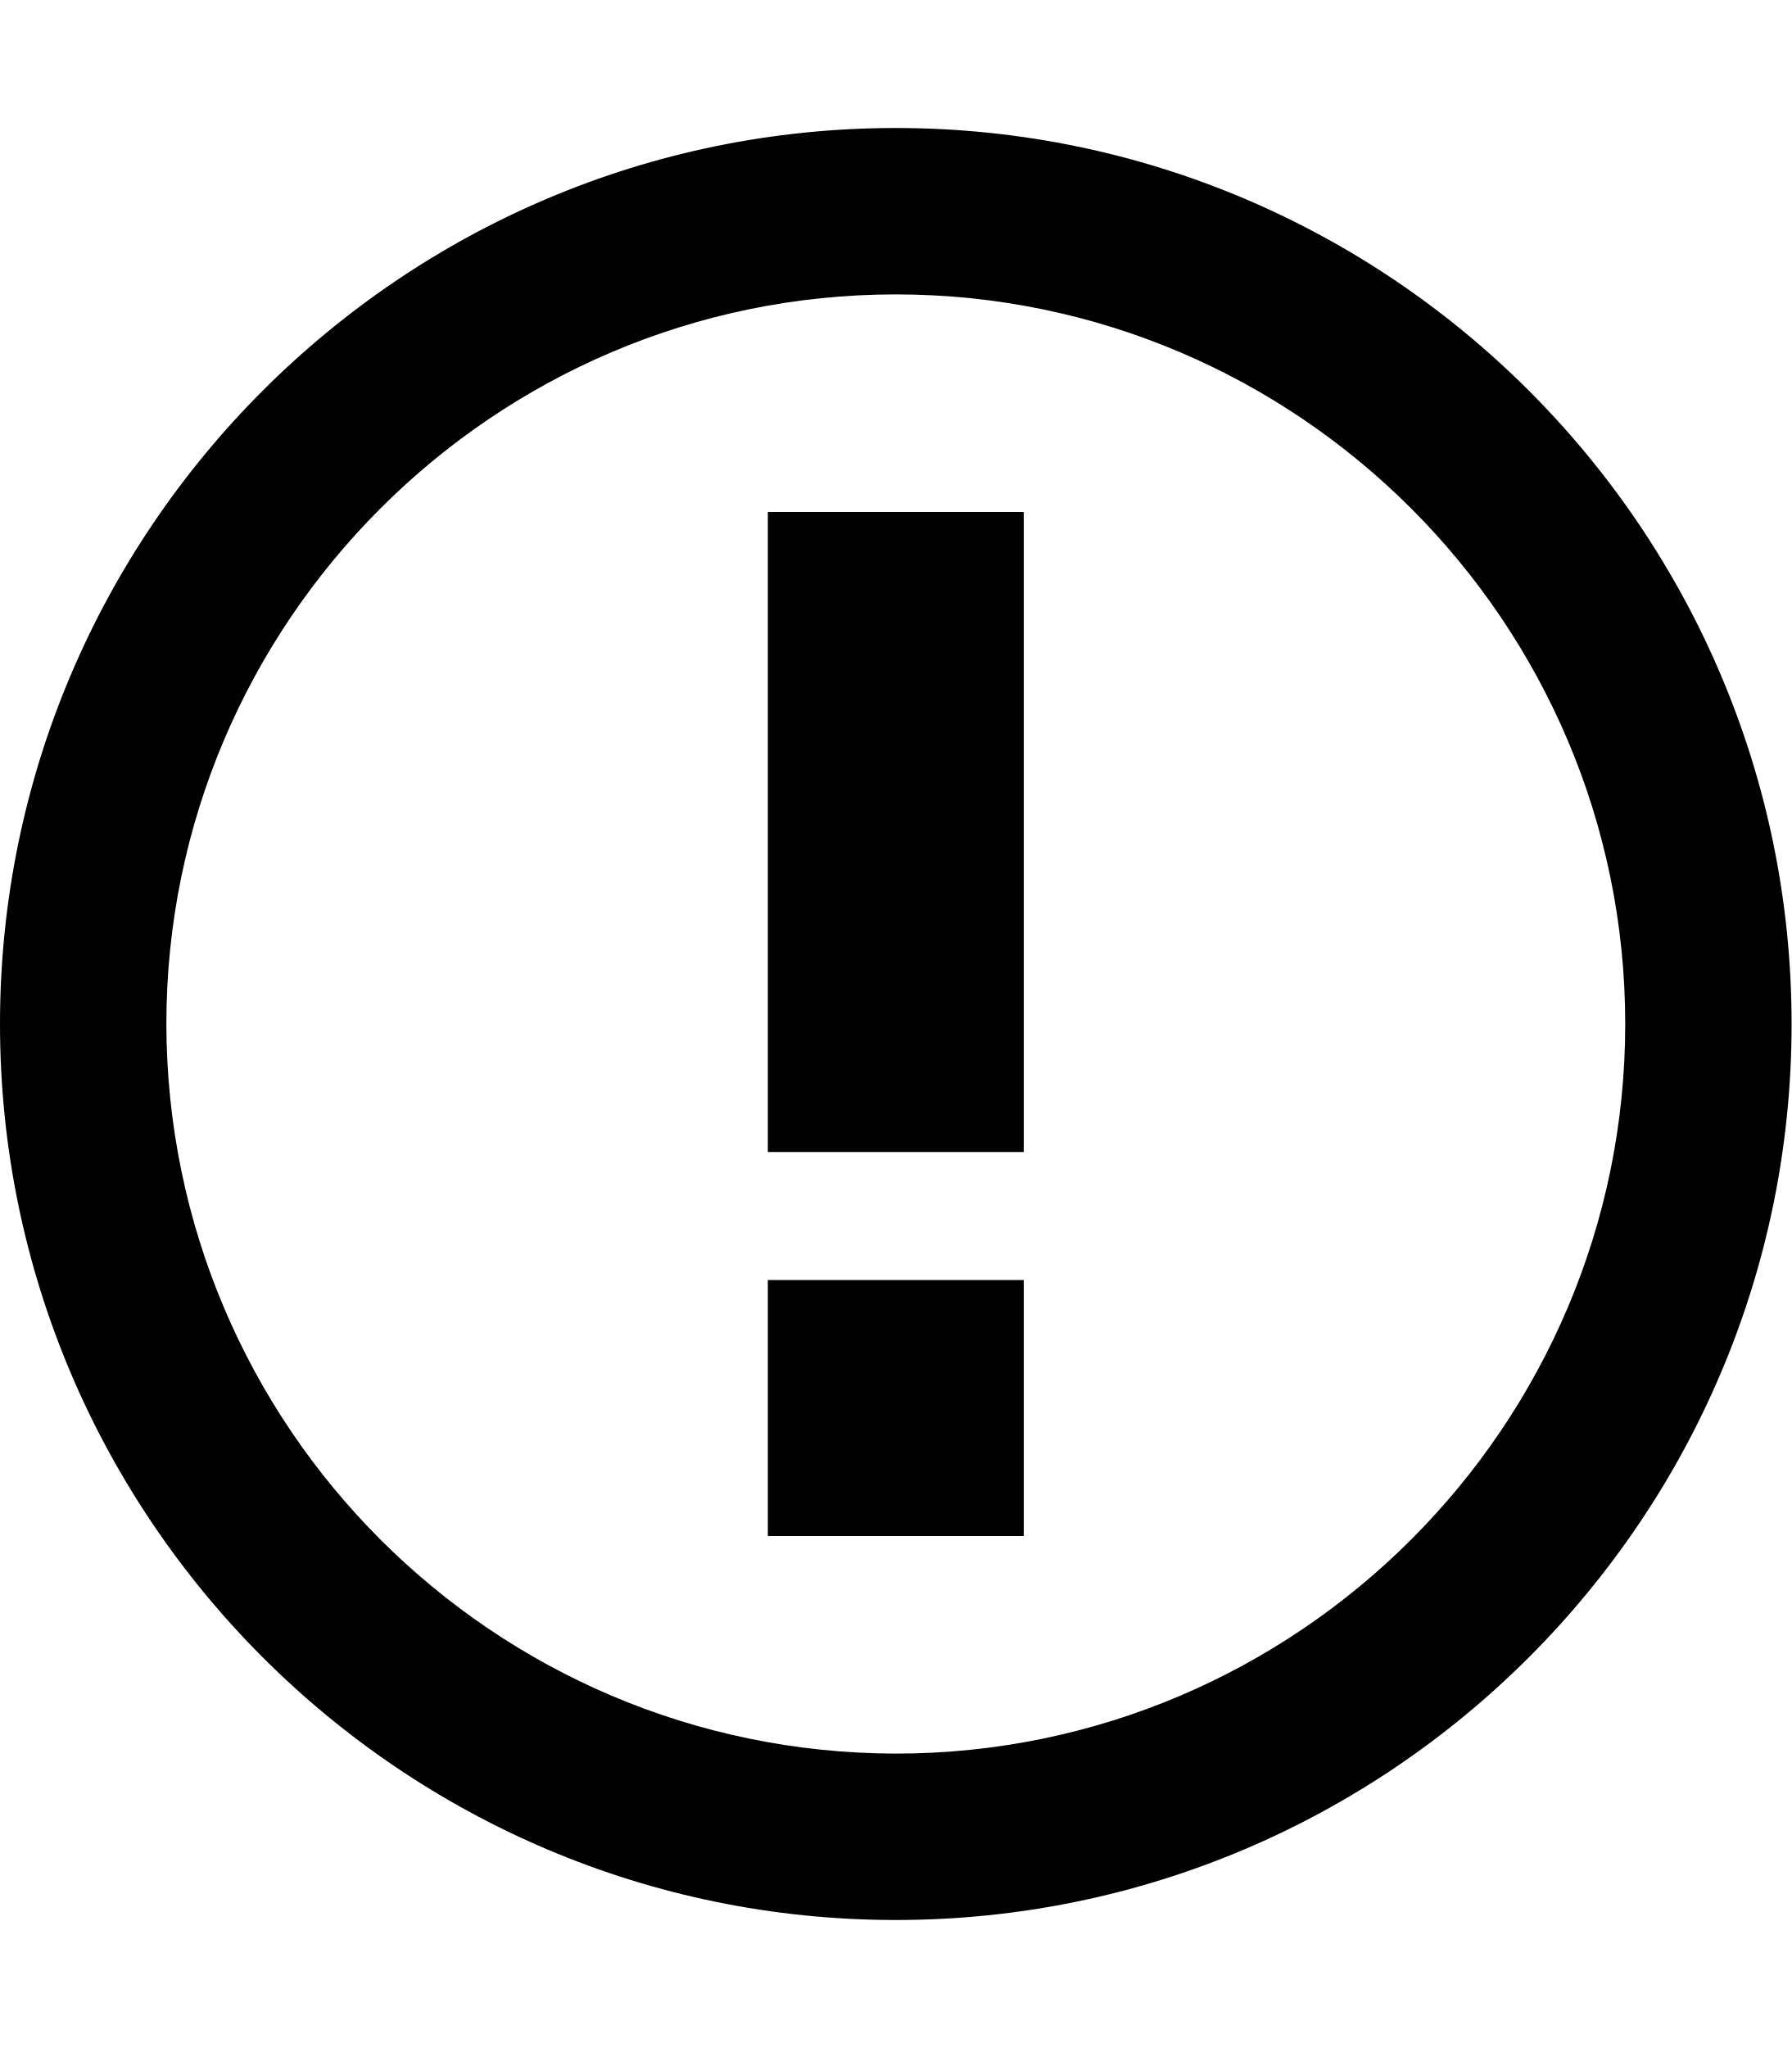
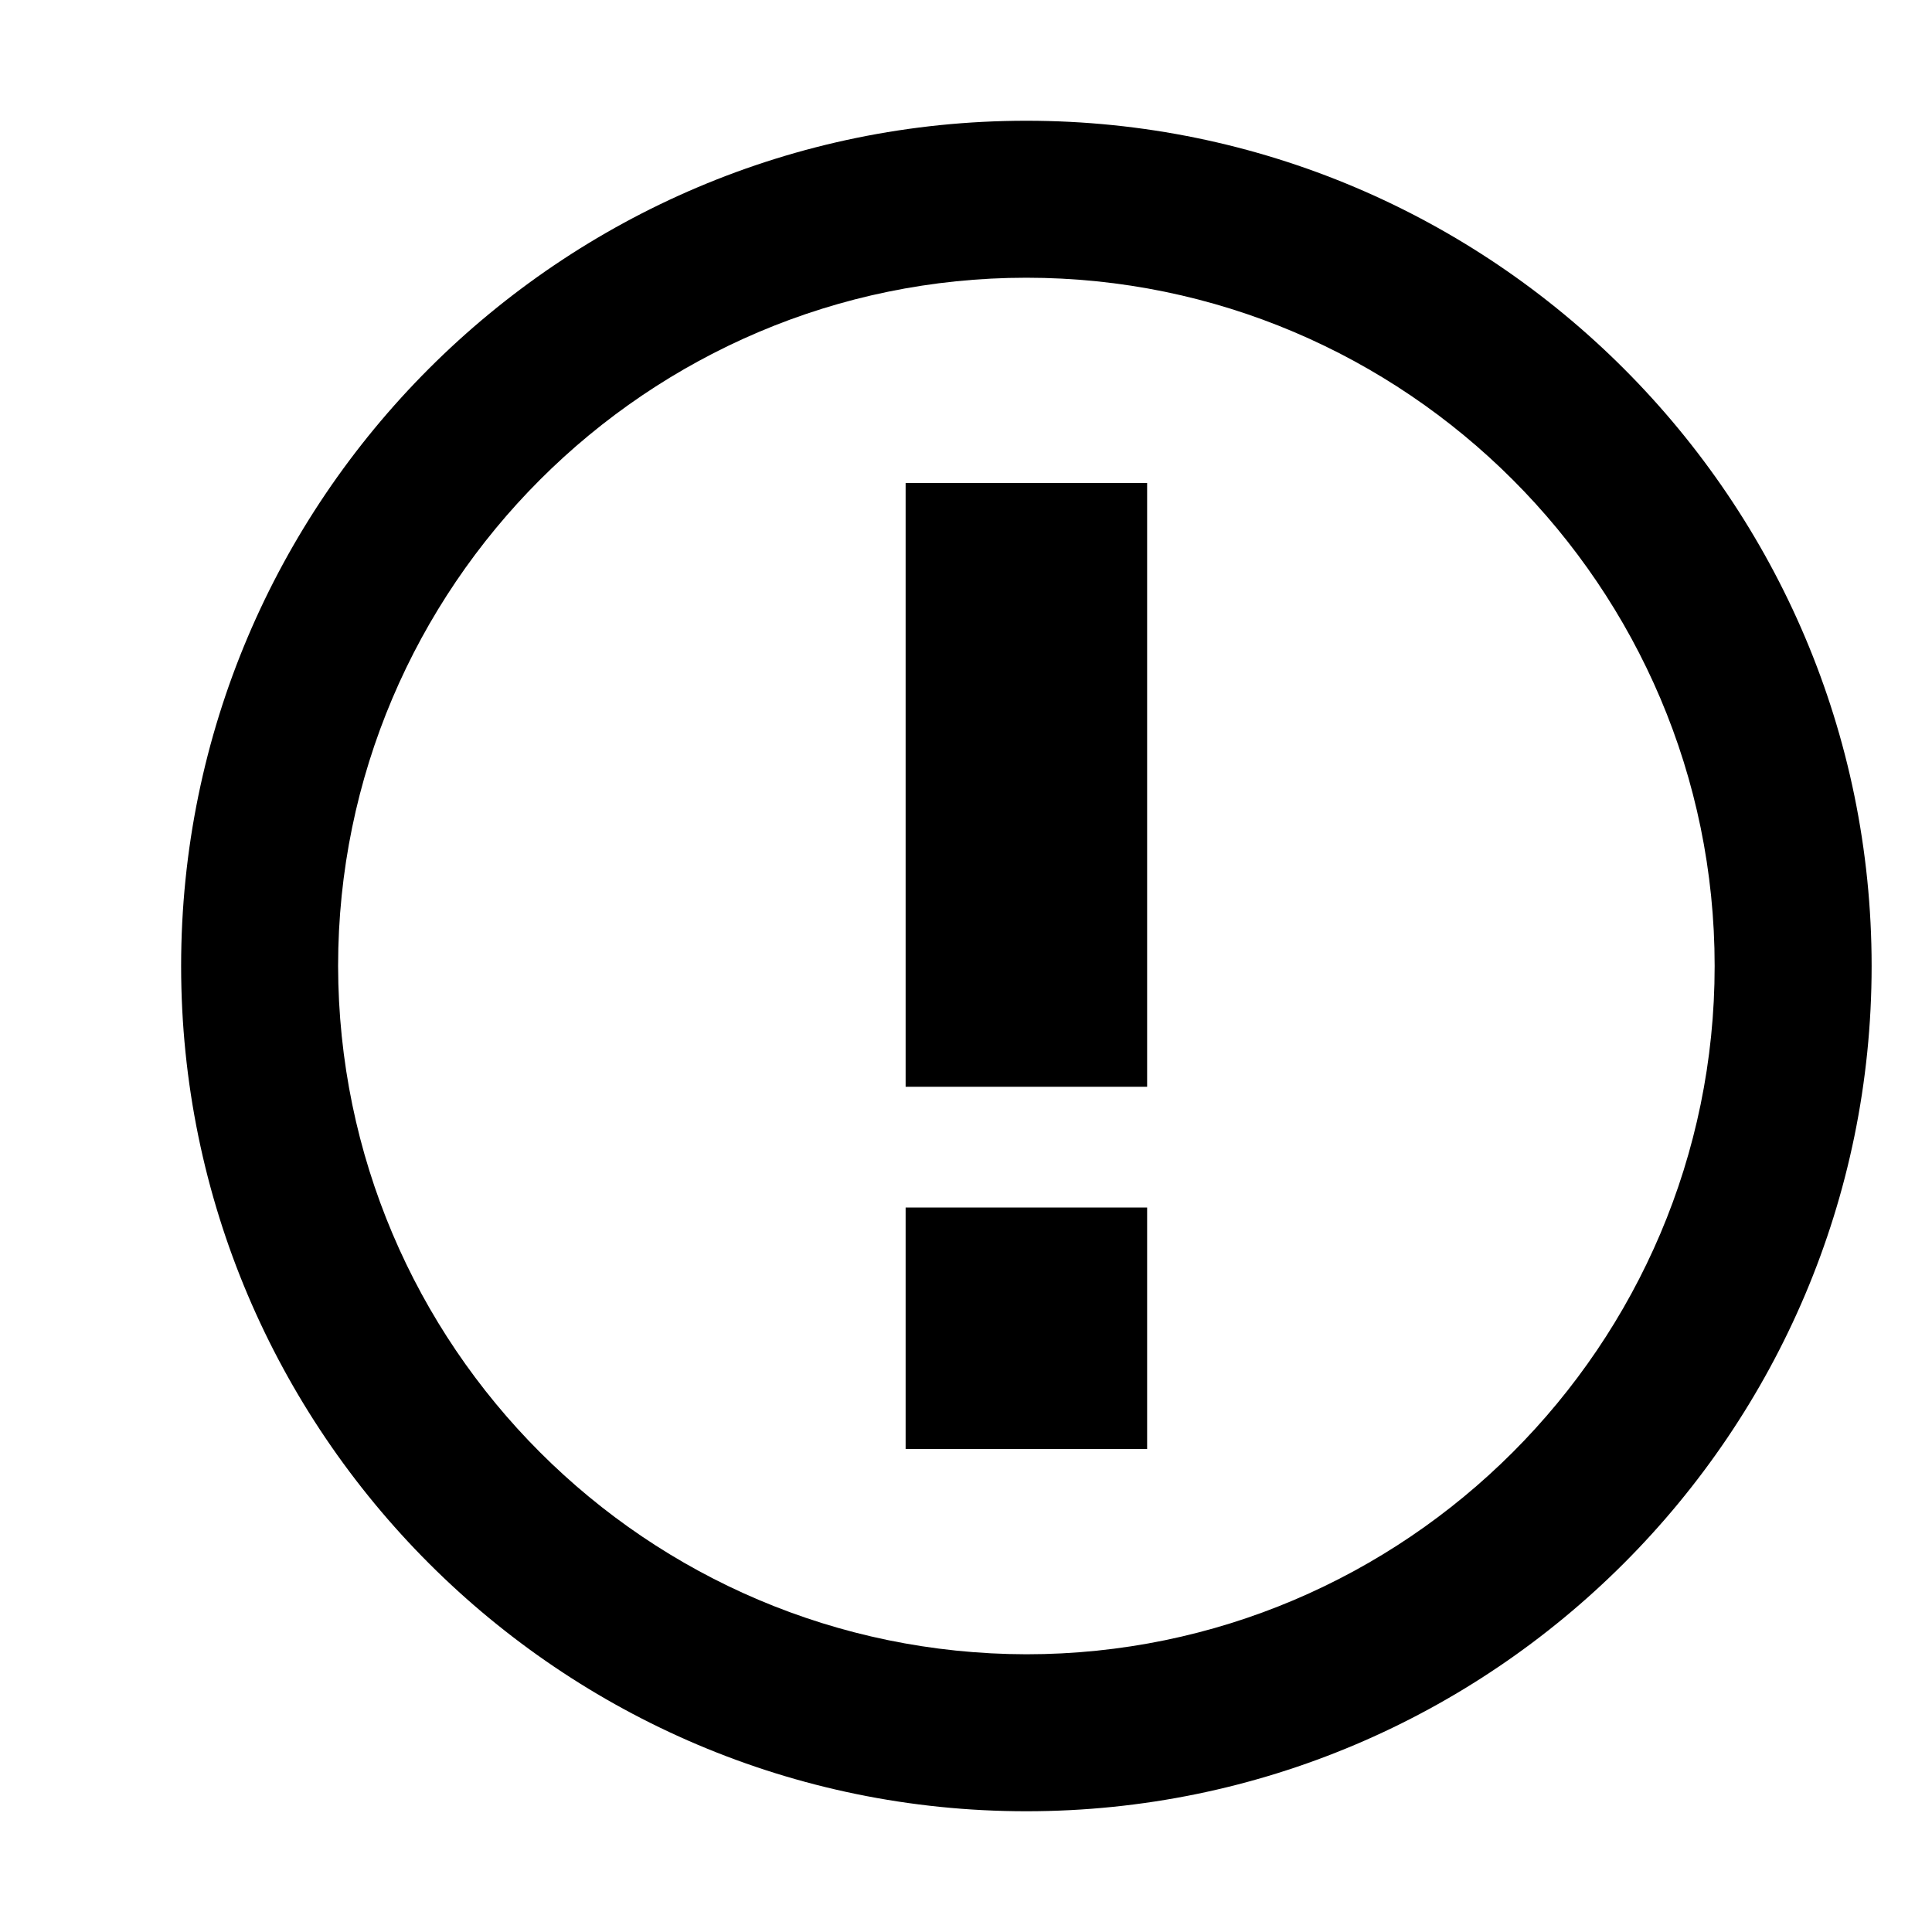
- <svg height="16" title="" data-toggle="tooltip" class="octicon octicon-issue-opened" viewBox="0 0 14 16" version="1.1" width="14" aria-hidden="true" data-original-title="Open issue">
+ <svg height="16" title="" data-toggle="tooltip" class="octicon octicon-issue-opened" viewBox="-1 0 15 16" version="1.1" width="16" aria-hidden="true" data-original-title="Open issue">
  <path fill-rule="evenodd" d="M7 2.3c3.14 0 5.7 2.56 5.7 5.7s-2.56 5.7-5.7 5.7A5.71 5.71 0 0 1 1.3 8c0-3.14 2.56-5.7 5.7-5.7zM7 1C3.14 1 0 4.14 0 8s3.14 7 7 7 7-3.14 7-7-3.14-7-7-7zm1 3H6v5h2V4zm0 6H6v2h2v-2z" />
</svg>
